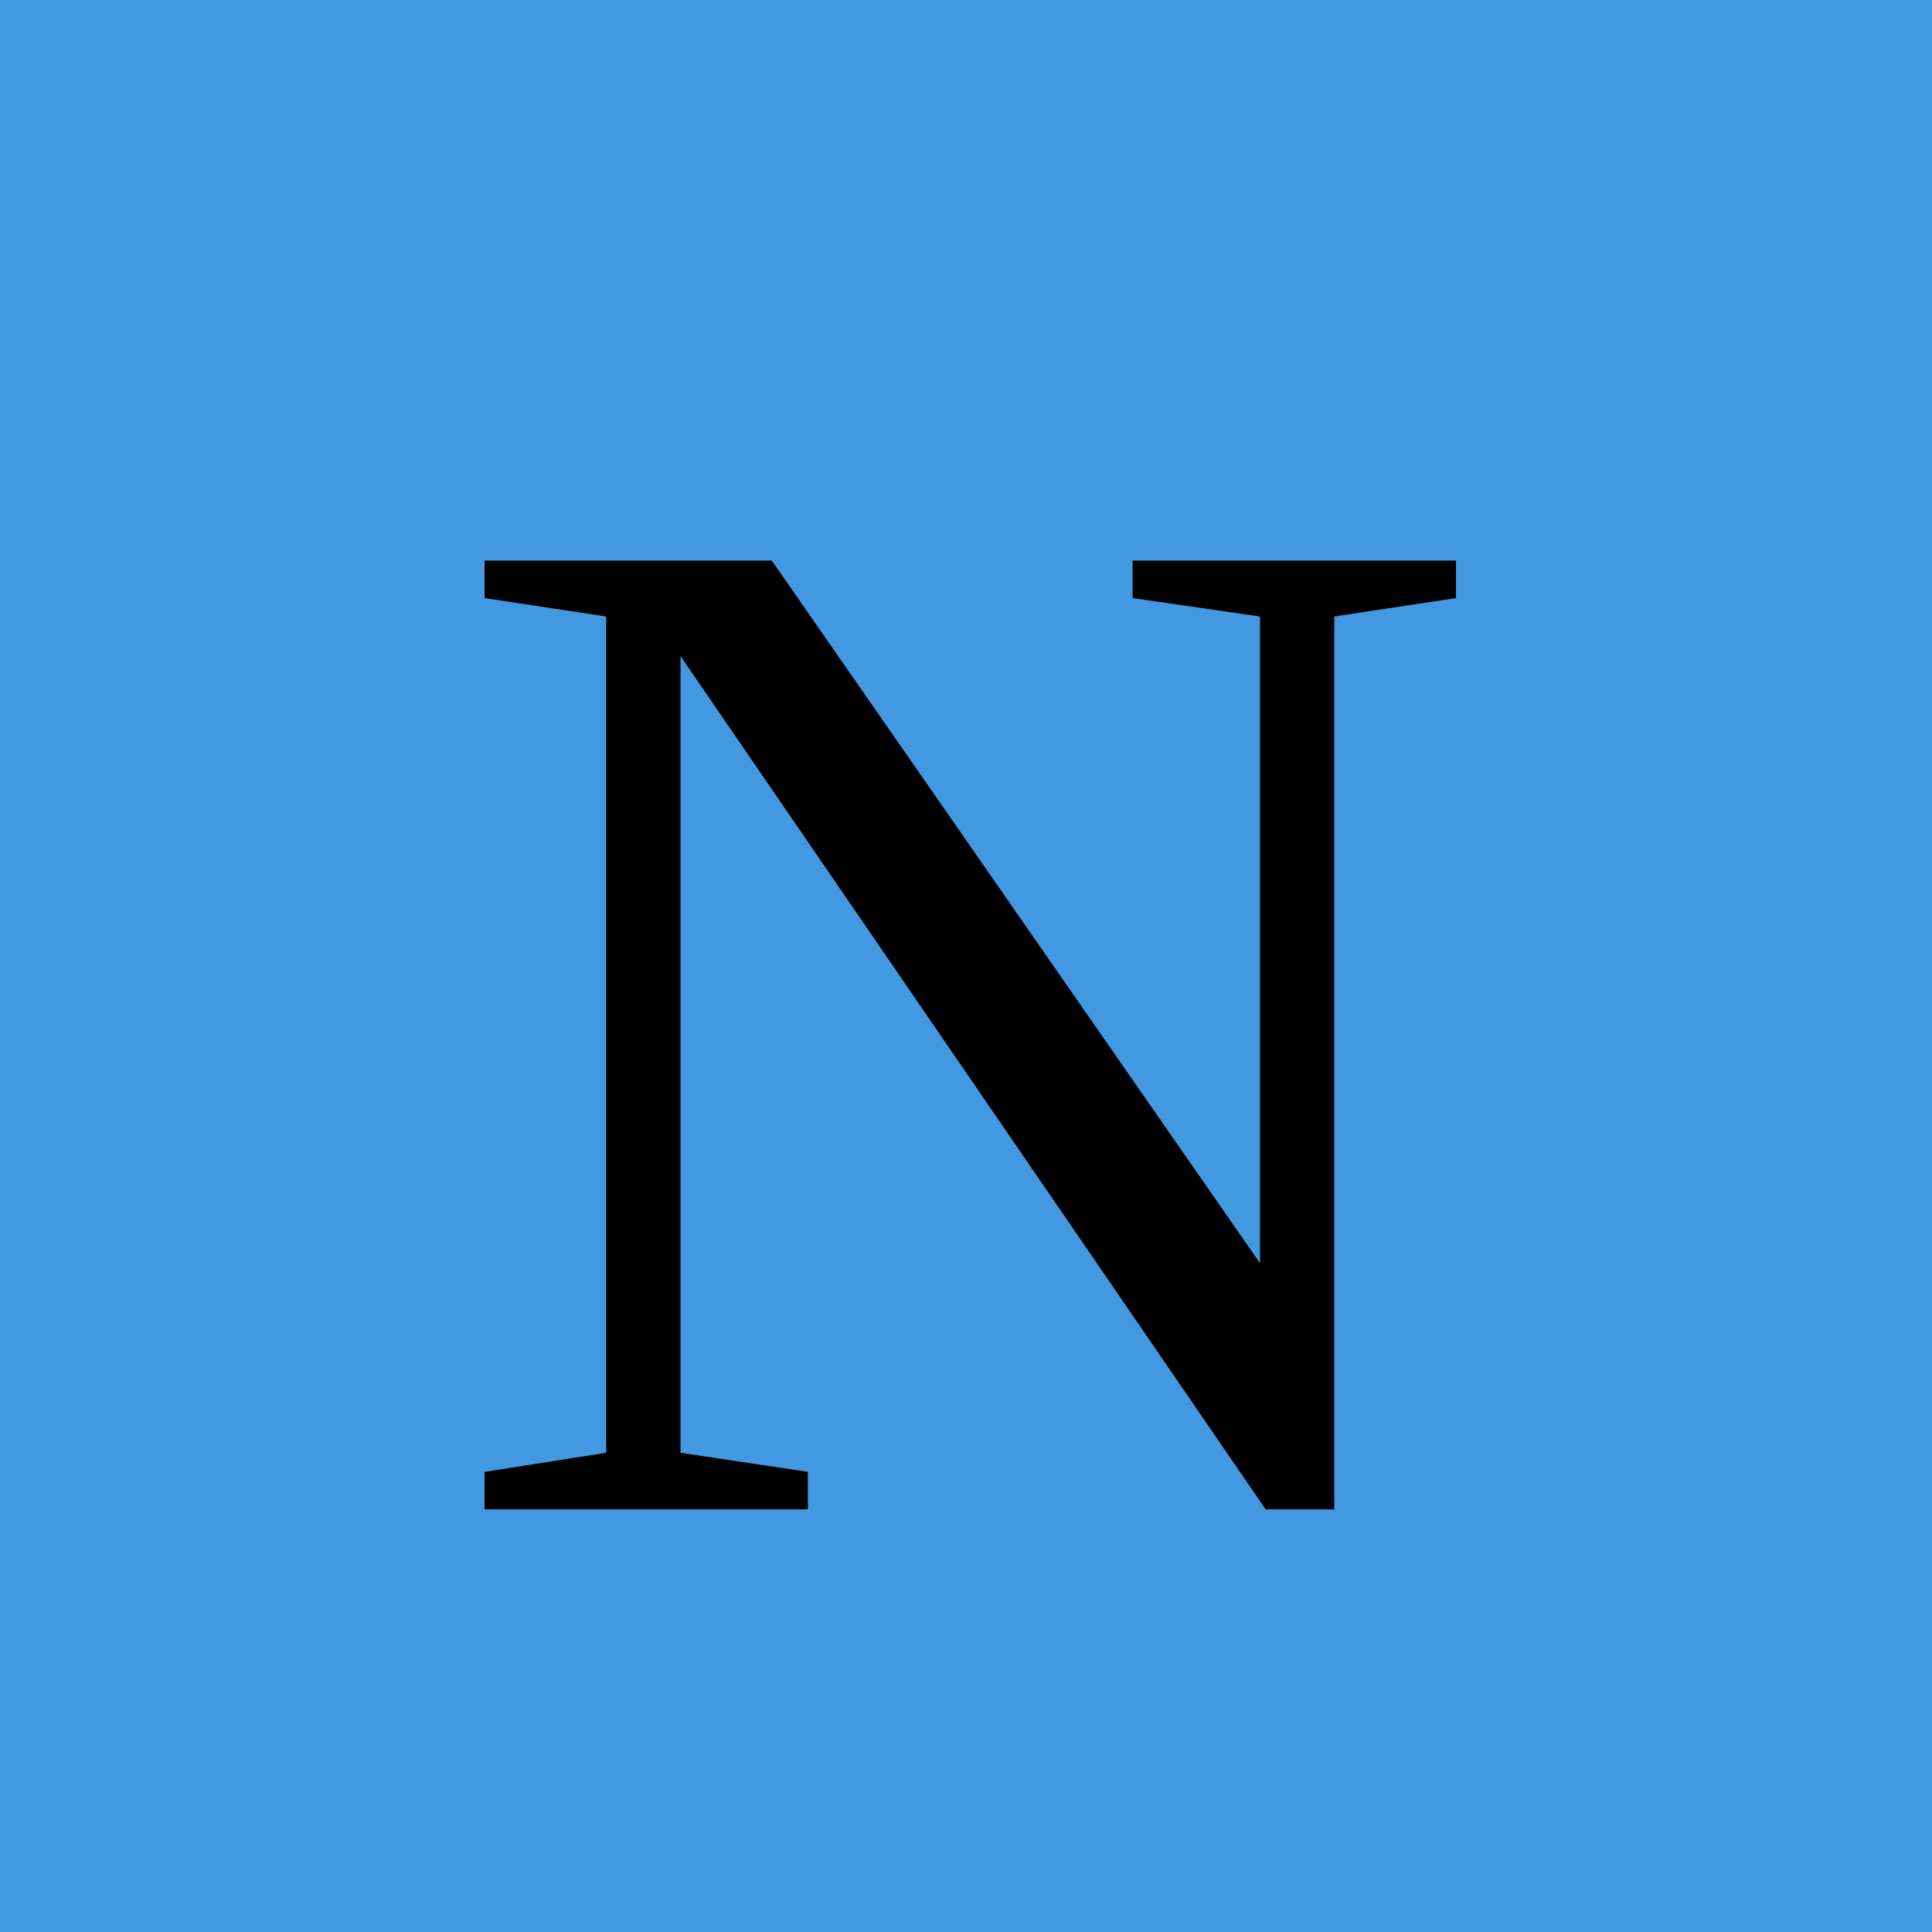
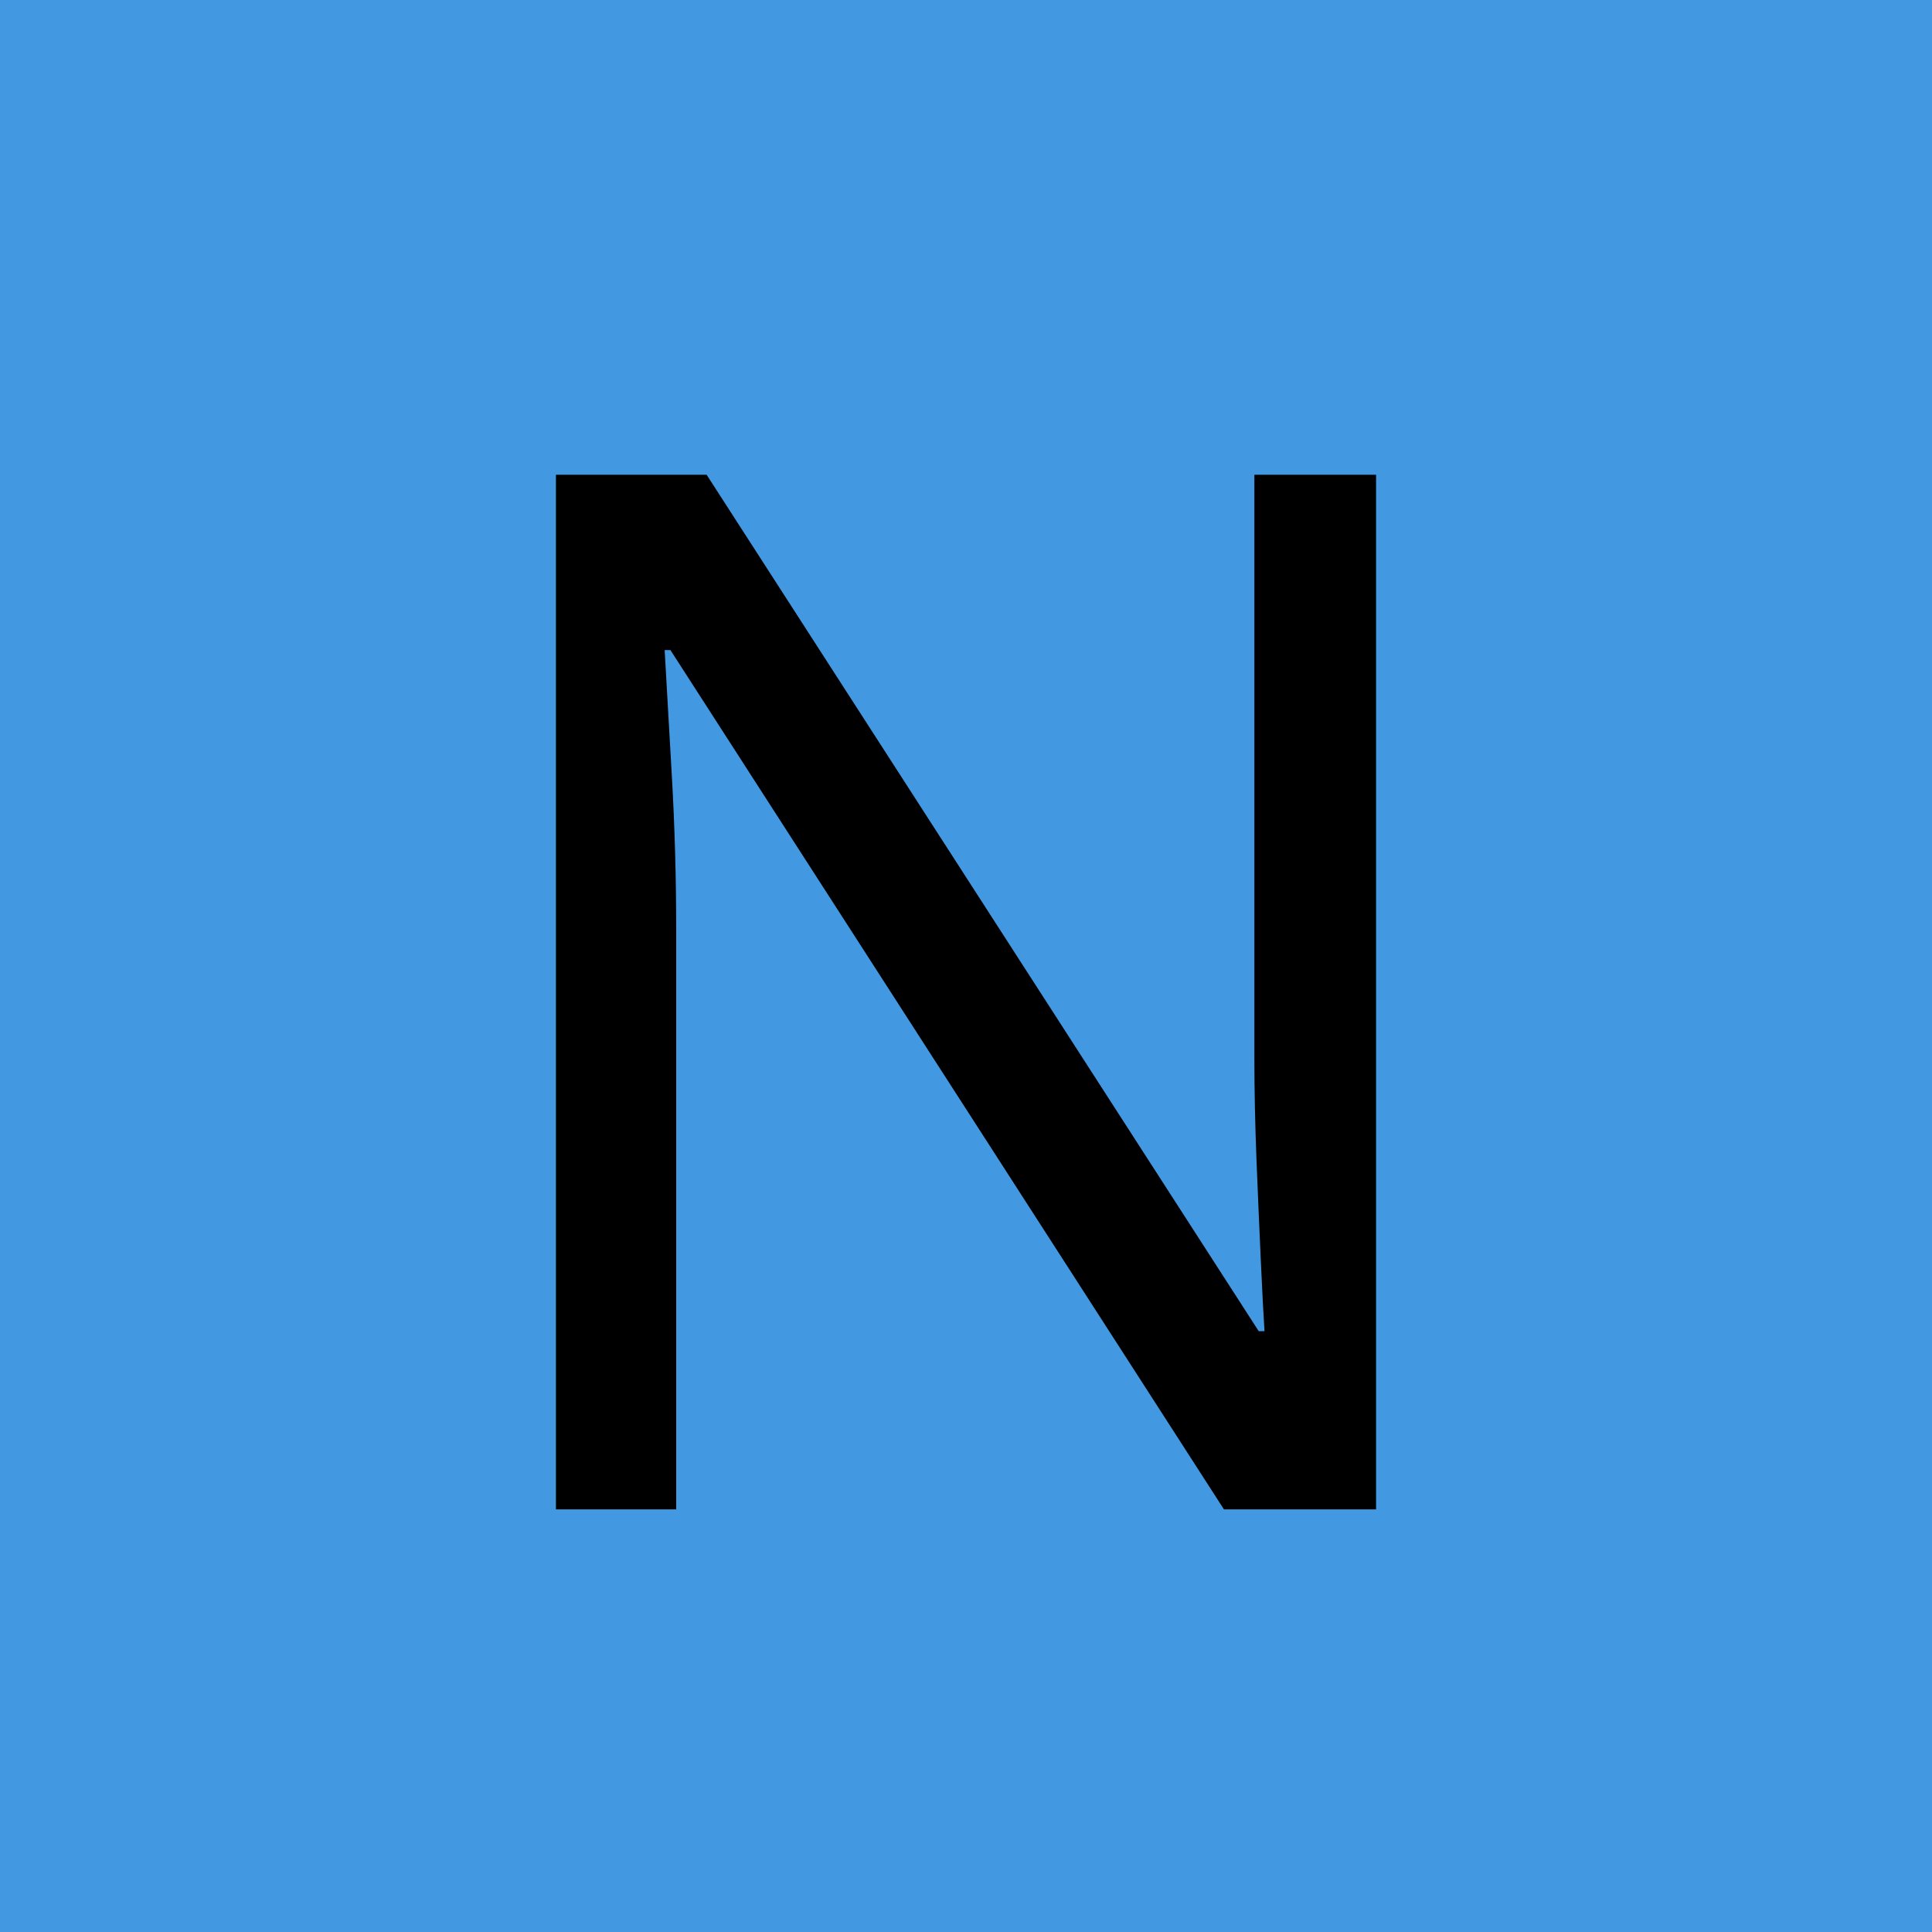
<svg xmlns="http://www.w3.org/2000/svg" version="1.1" baseProfile="full" width="256" height="256">
  <rect width="256" height="256" fill="#4299E1" />
-   <text x="128" y="200" text-anchor="middle" color="#1A365D" font-size="192px">N</text>
+   <text x="128" y="200" text-anchor="middle" color="#1A365D" font-family="imagine YOKOHAMA" font-size="192px">N</text>
</svg>
